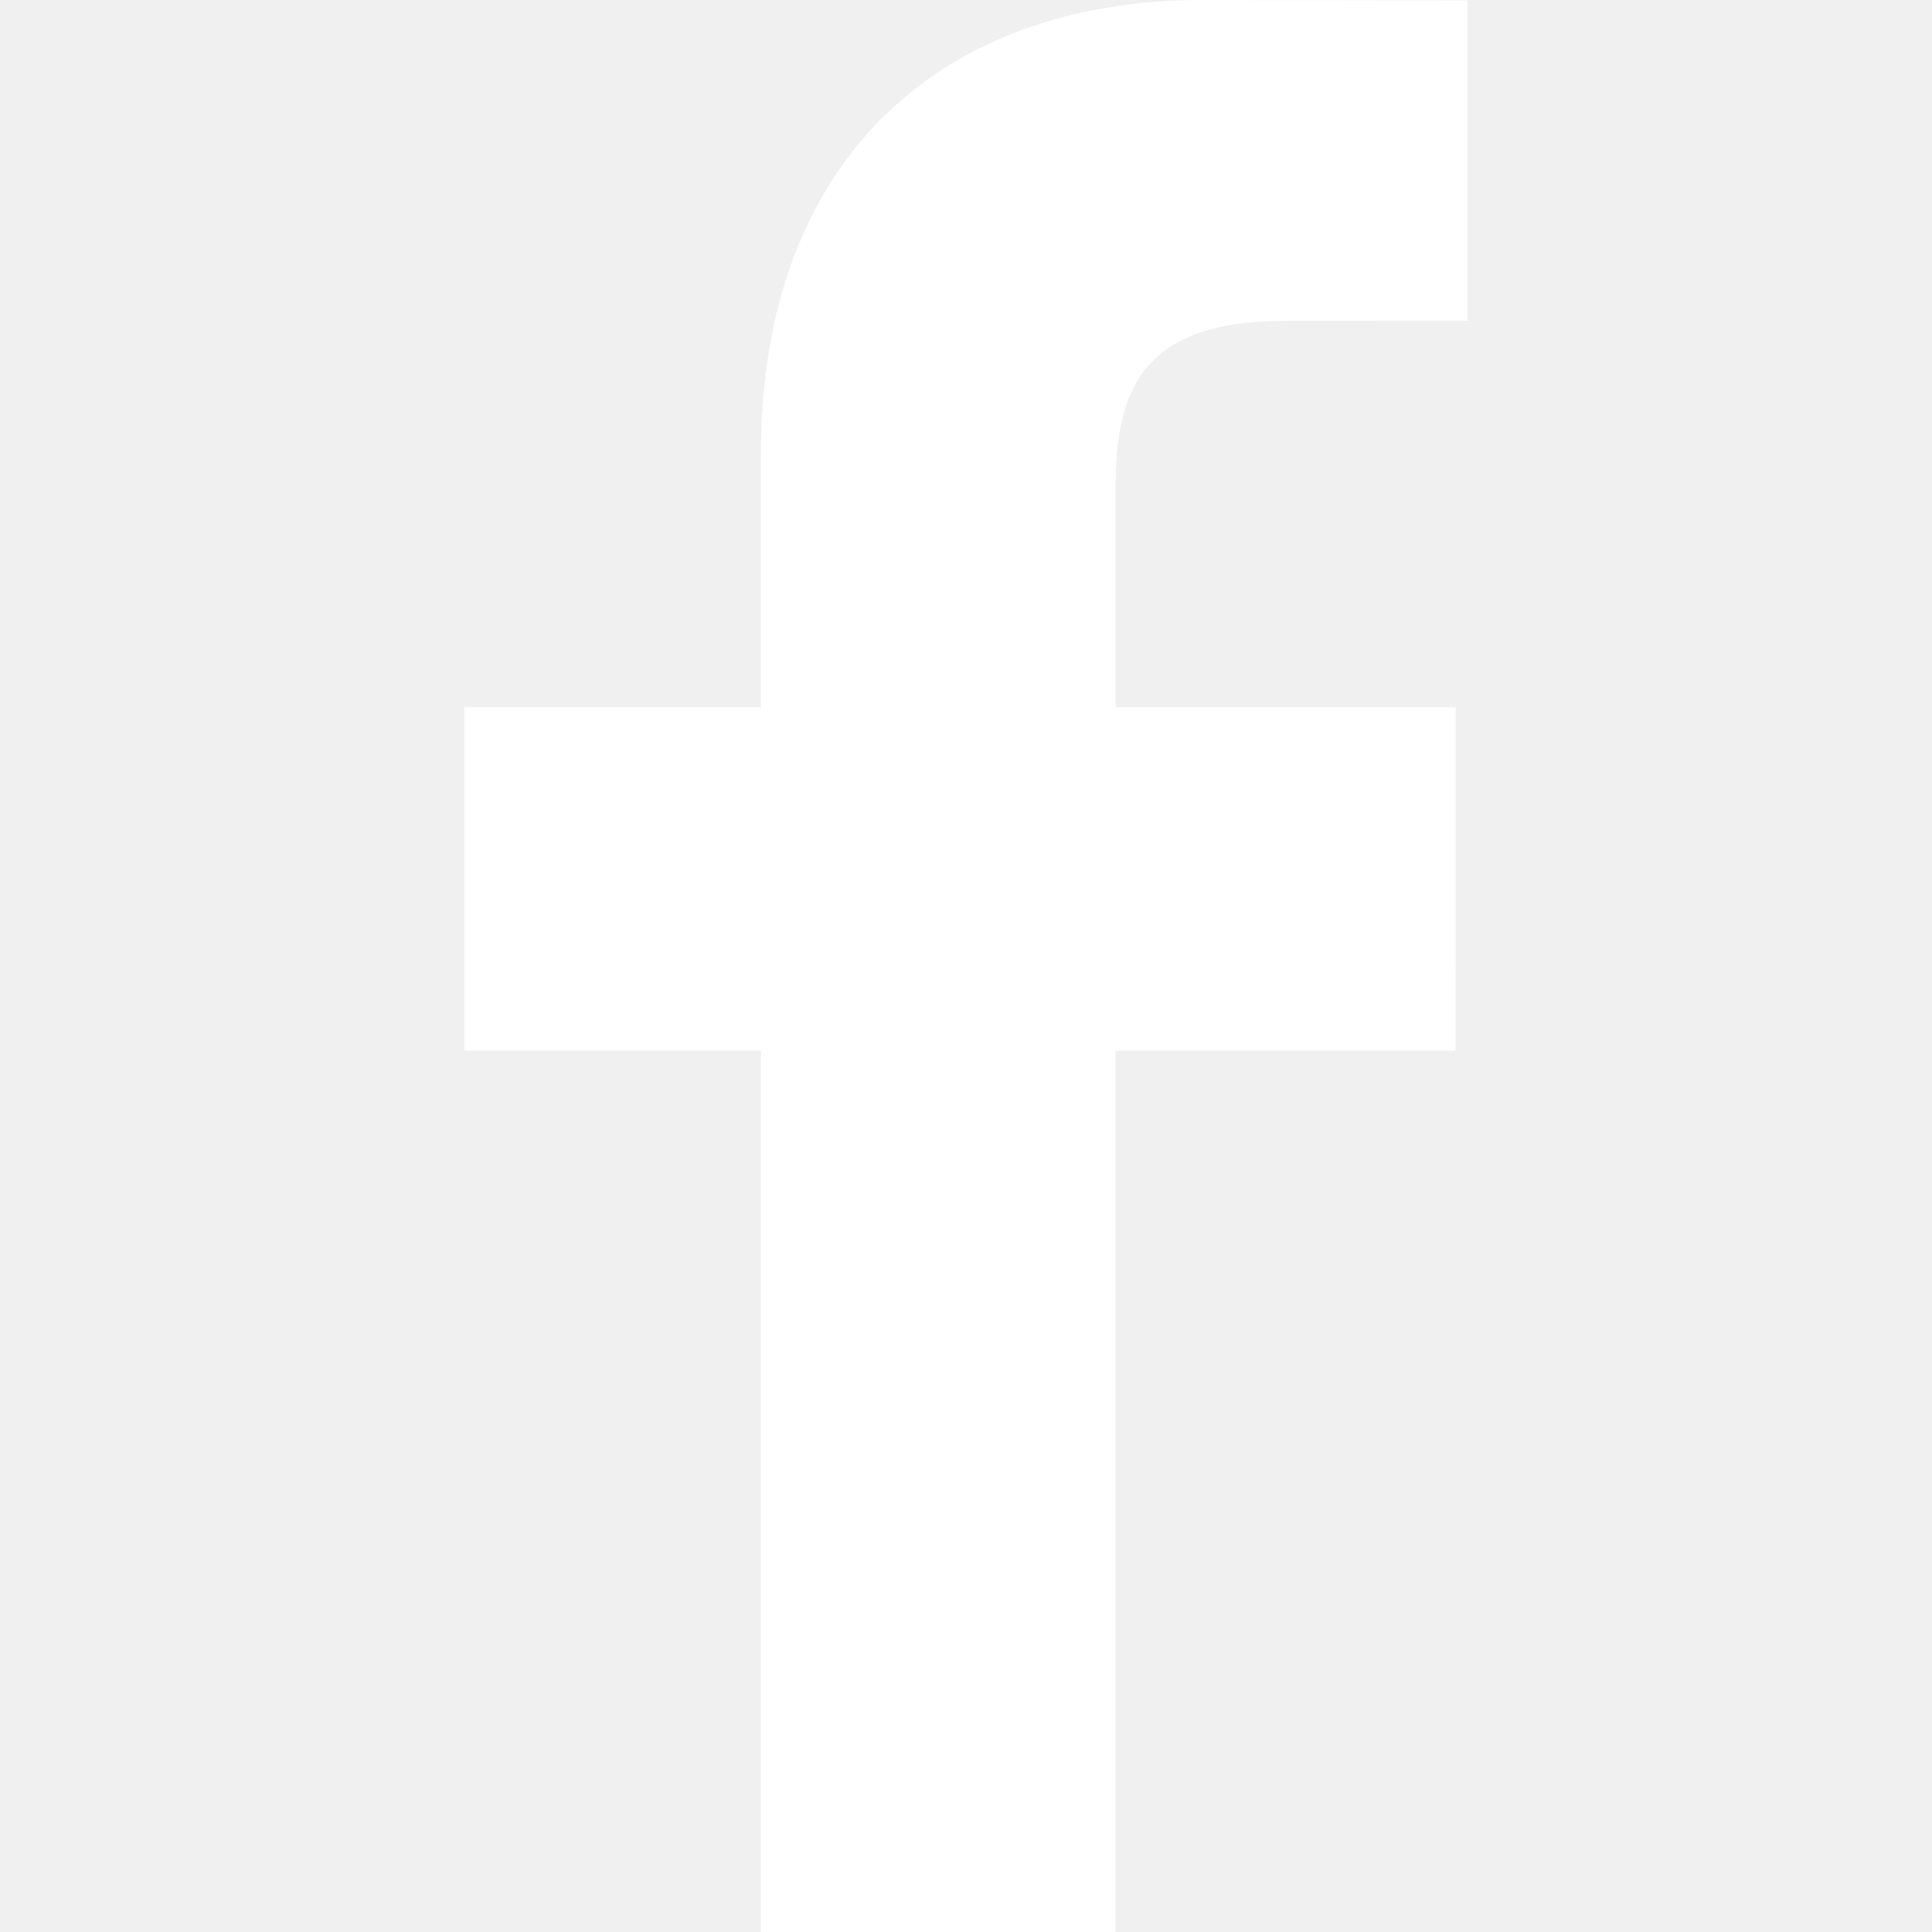
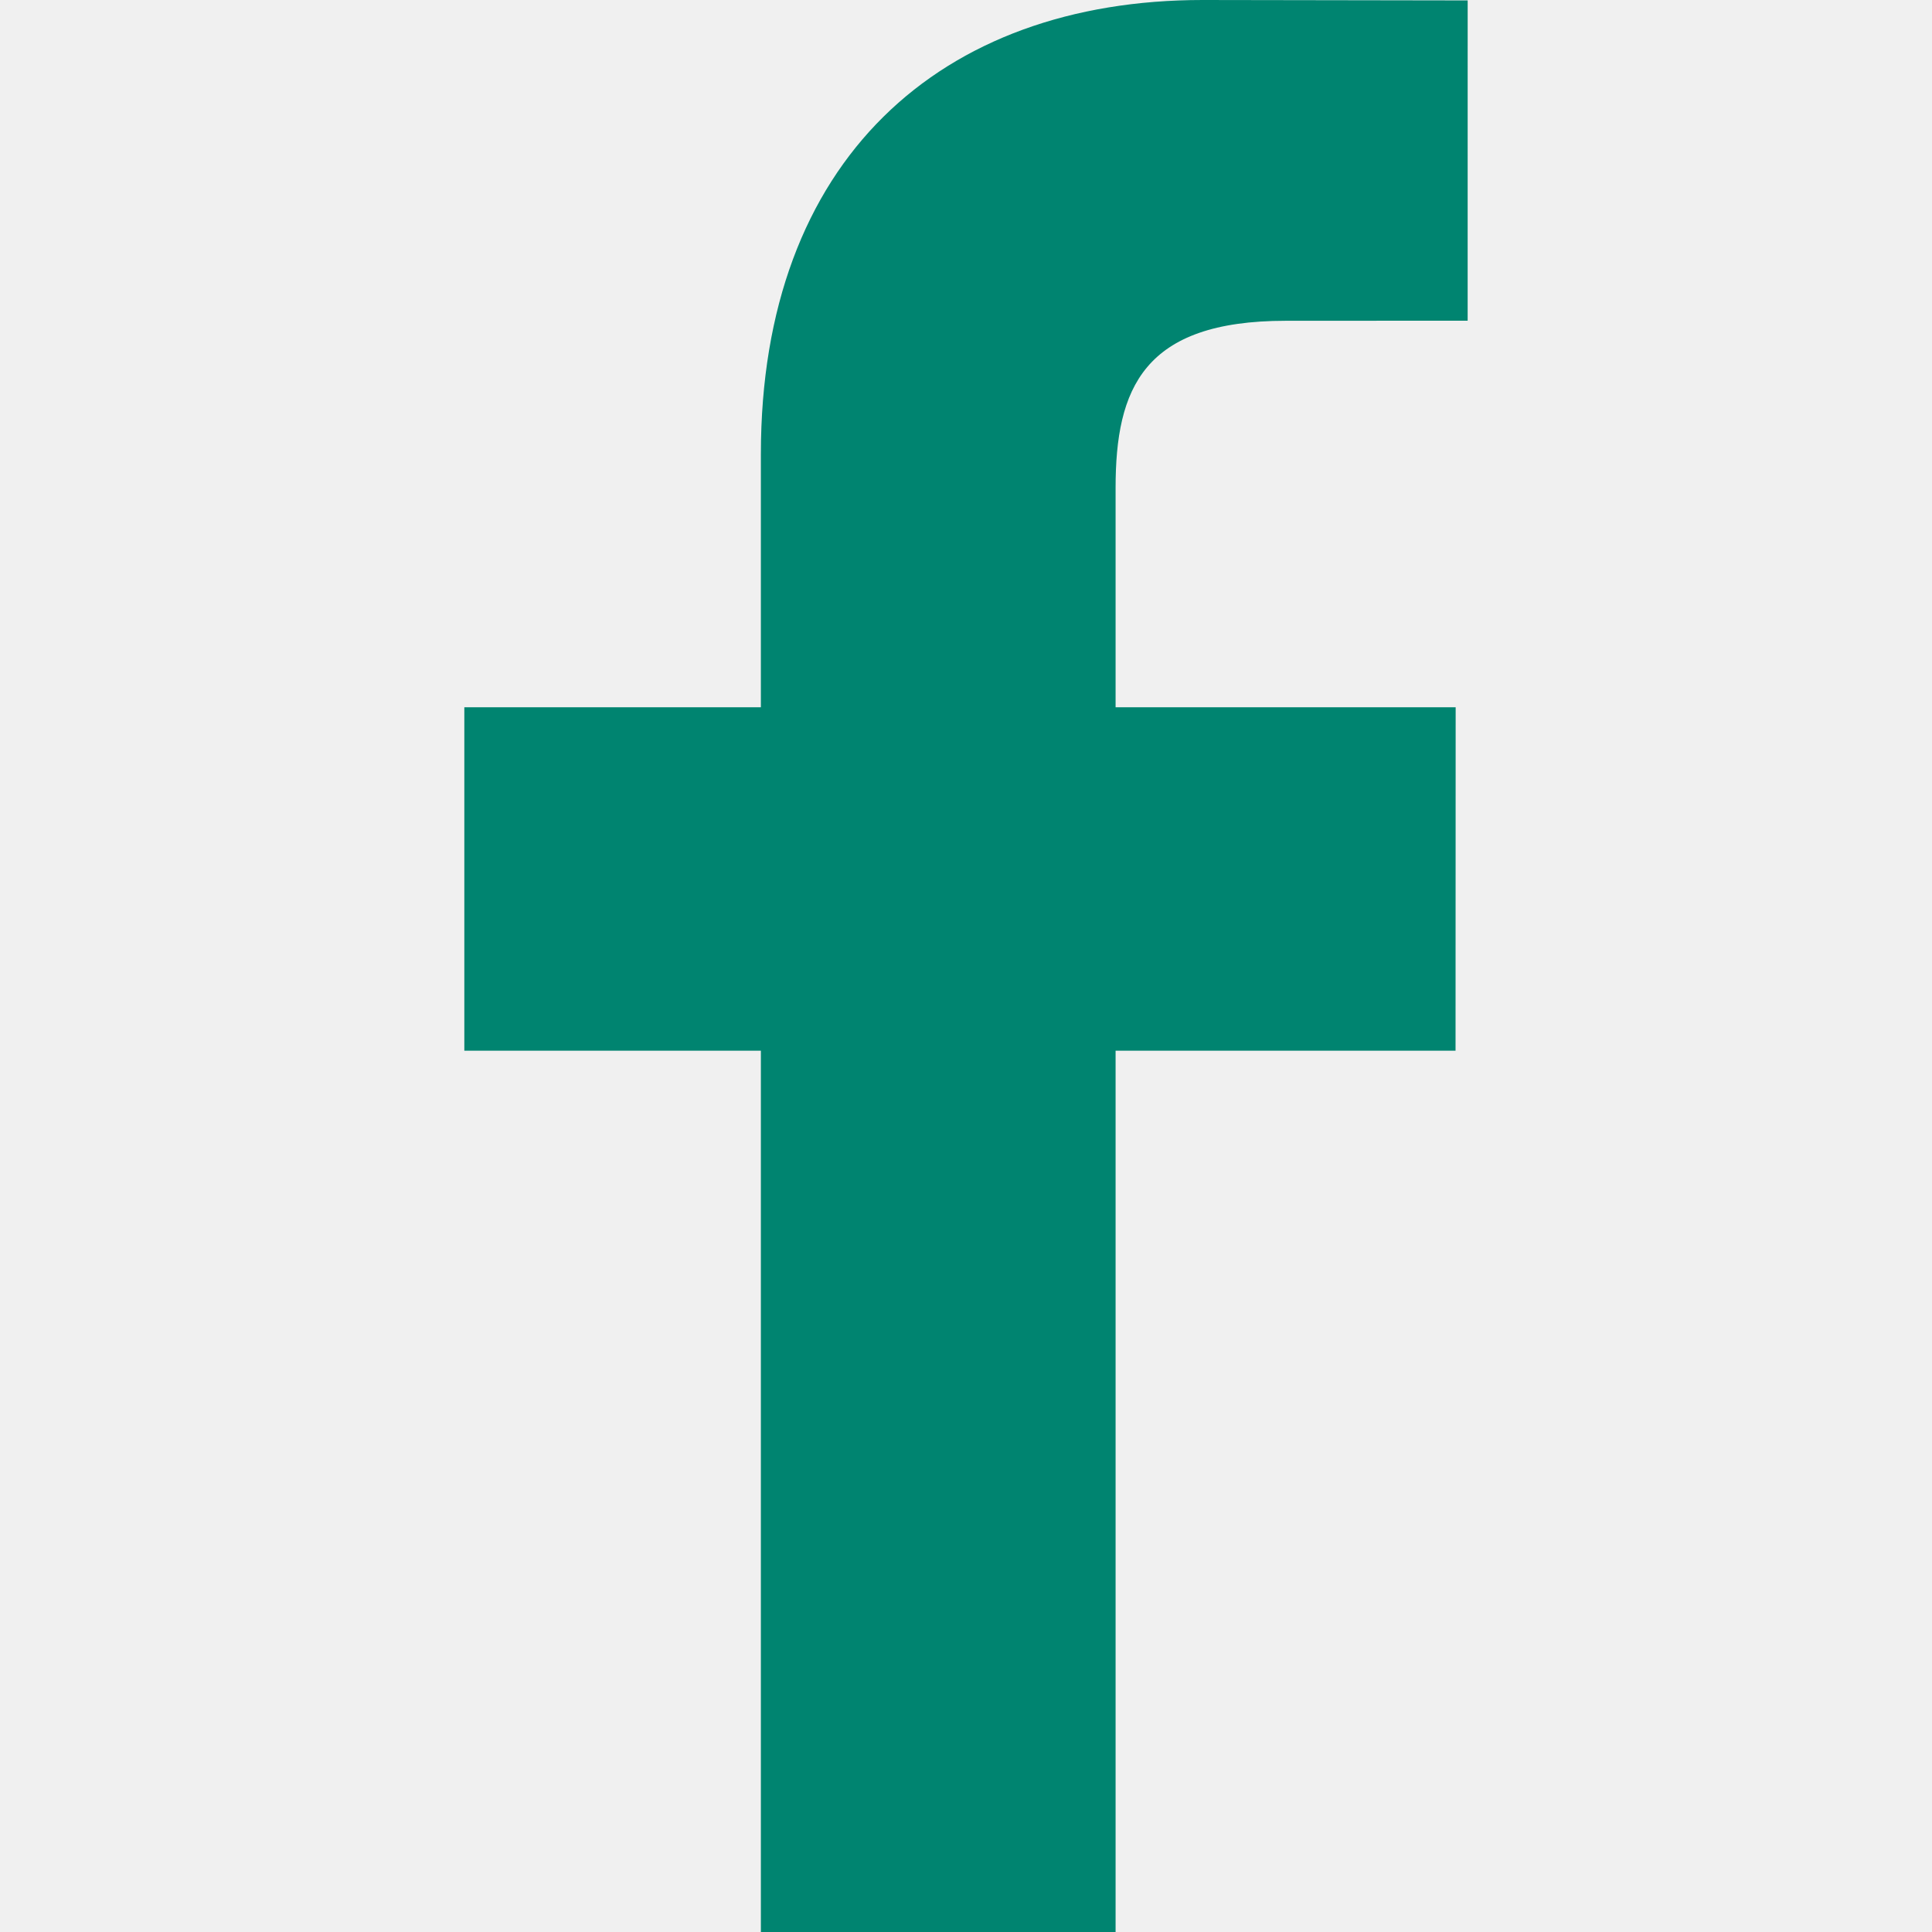
<svg xmlns="http://www.w3.org/2000/svg" version="1.1" id="Capa_1" x="0px" y="0px" width="96.227px" height="96.227px" viewBox="0 0 96.227 96.227" style="enable-background:new 0 0 96.227 96.227;" xml:space="preserve">
  <style type="text/css">
- 		.st0{fill:#fff;}
+ 		.st0{fill:#008470;}
	</style>
  <g>
    <path class="st0" d="M73.099,15.973l-9.058,0.004c-7.102,0-8.477,3.375-8.477,8.328v10.921h16.938l-0.006,17.106H55.564v43.895H37.897V52.332    h-14.77V35.226h14.77V22.612C37.897,7.972,46.84,0,59.9,0L73.1,0.021L73.099,15.973L73.099,15.973z" />
  </g>
  <g>
		</g>
  <g>
		</g>
  <g>
		</g>
  <g>
		</g>
  <g>
		</g>
  <g>
		</g>
  <g>
		</g>
  <g>
		</g>
  <g>
		</g>
  <g>
		</g>
  <g>
		</g>
  <g>
		</g>
  <g>
		</g>
  <g>
		</g>
  <g>
		</g>
</svg>
